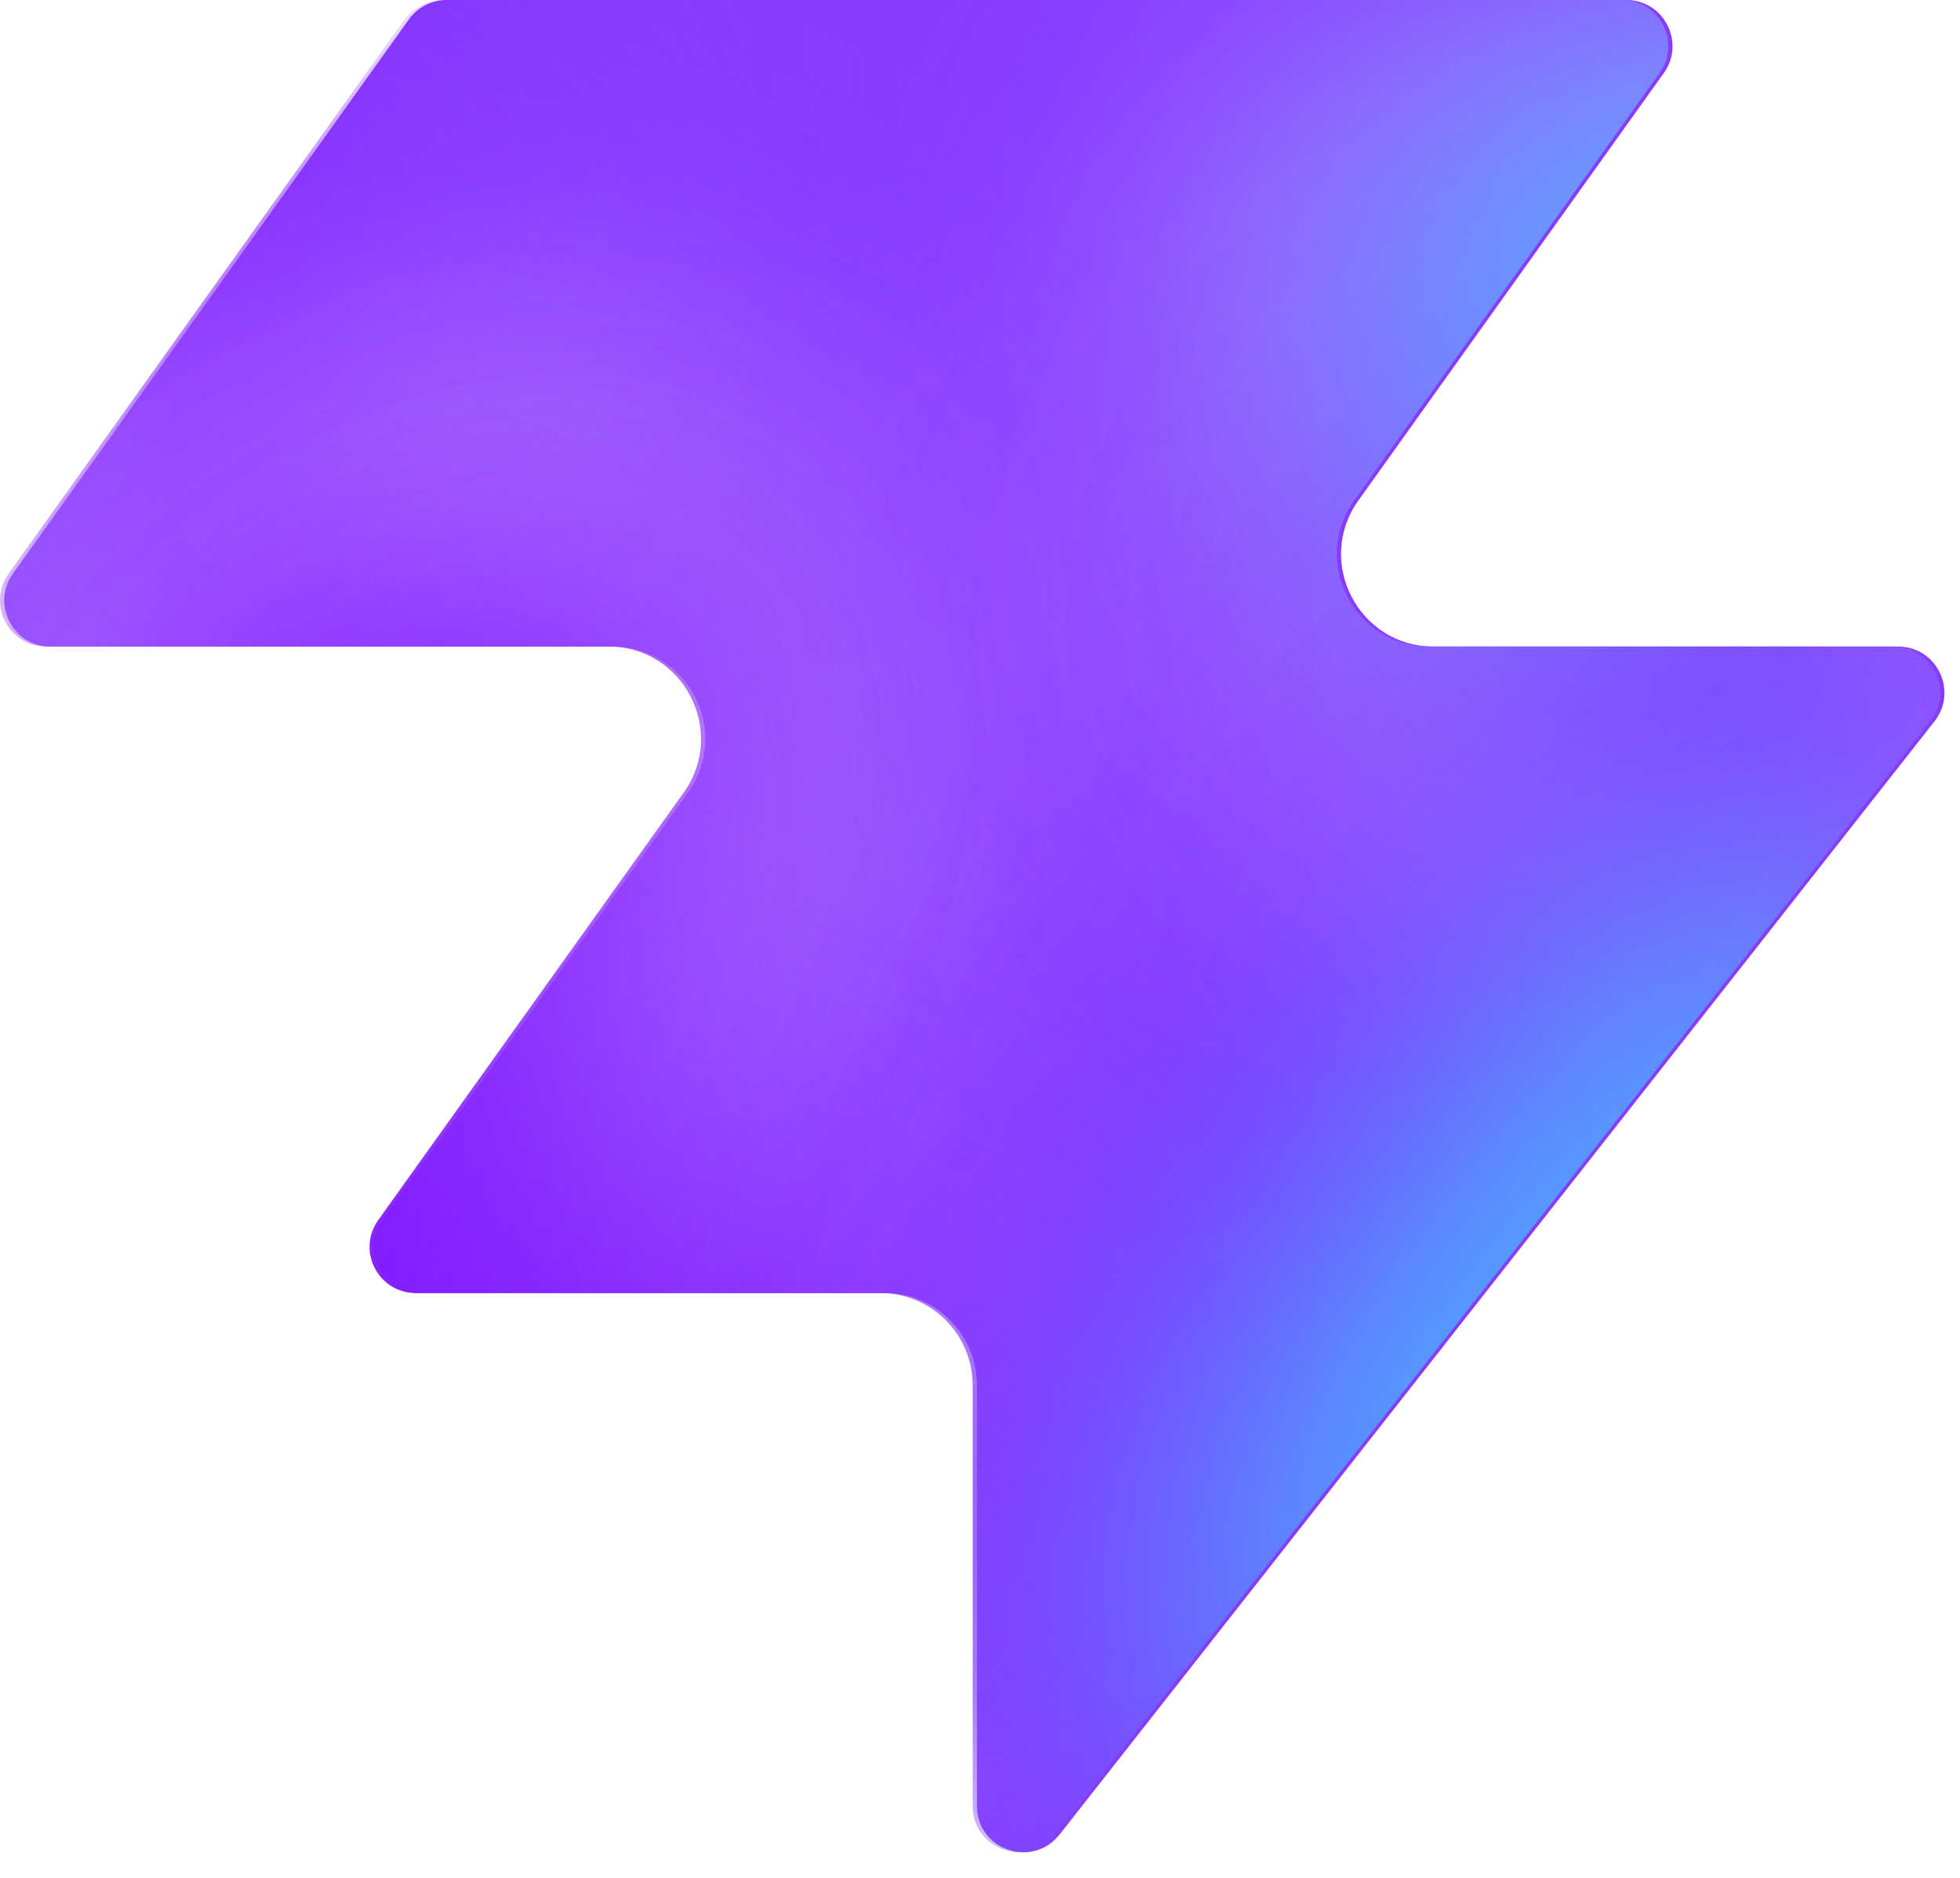
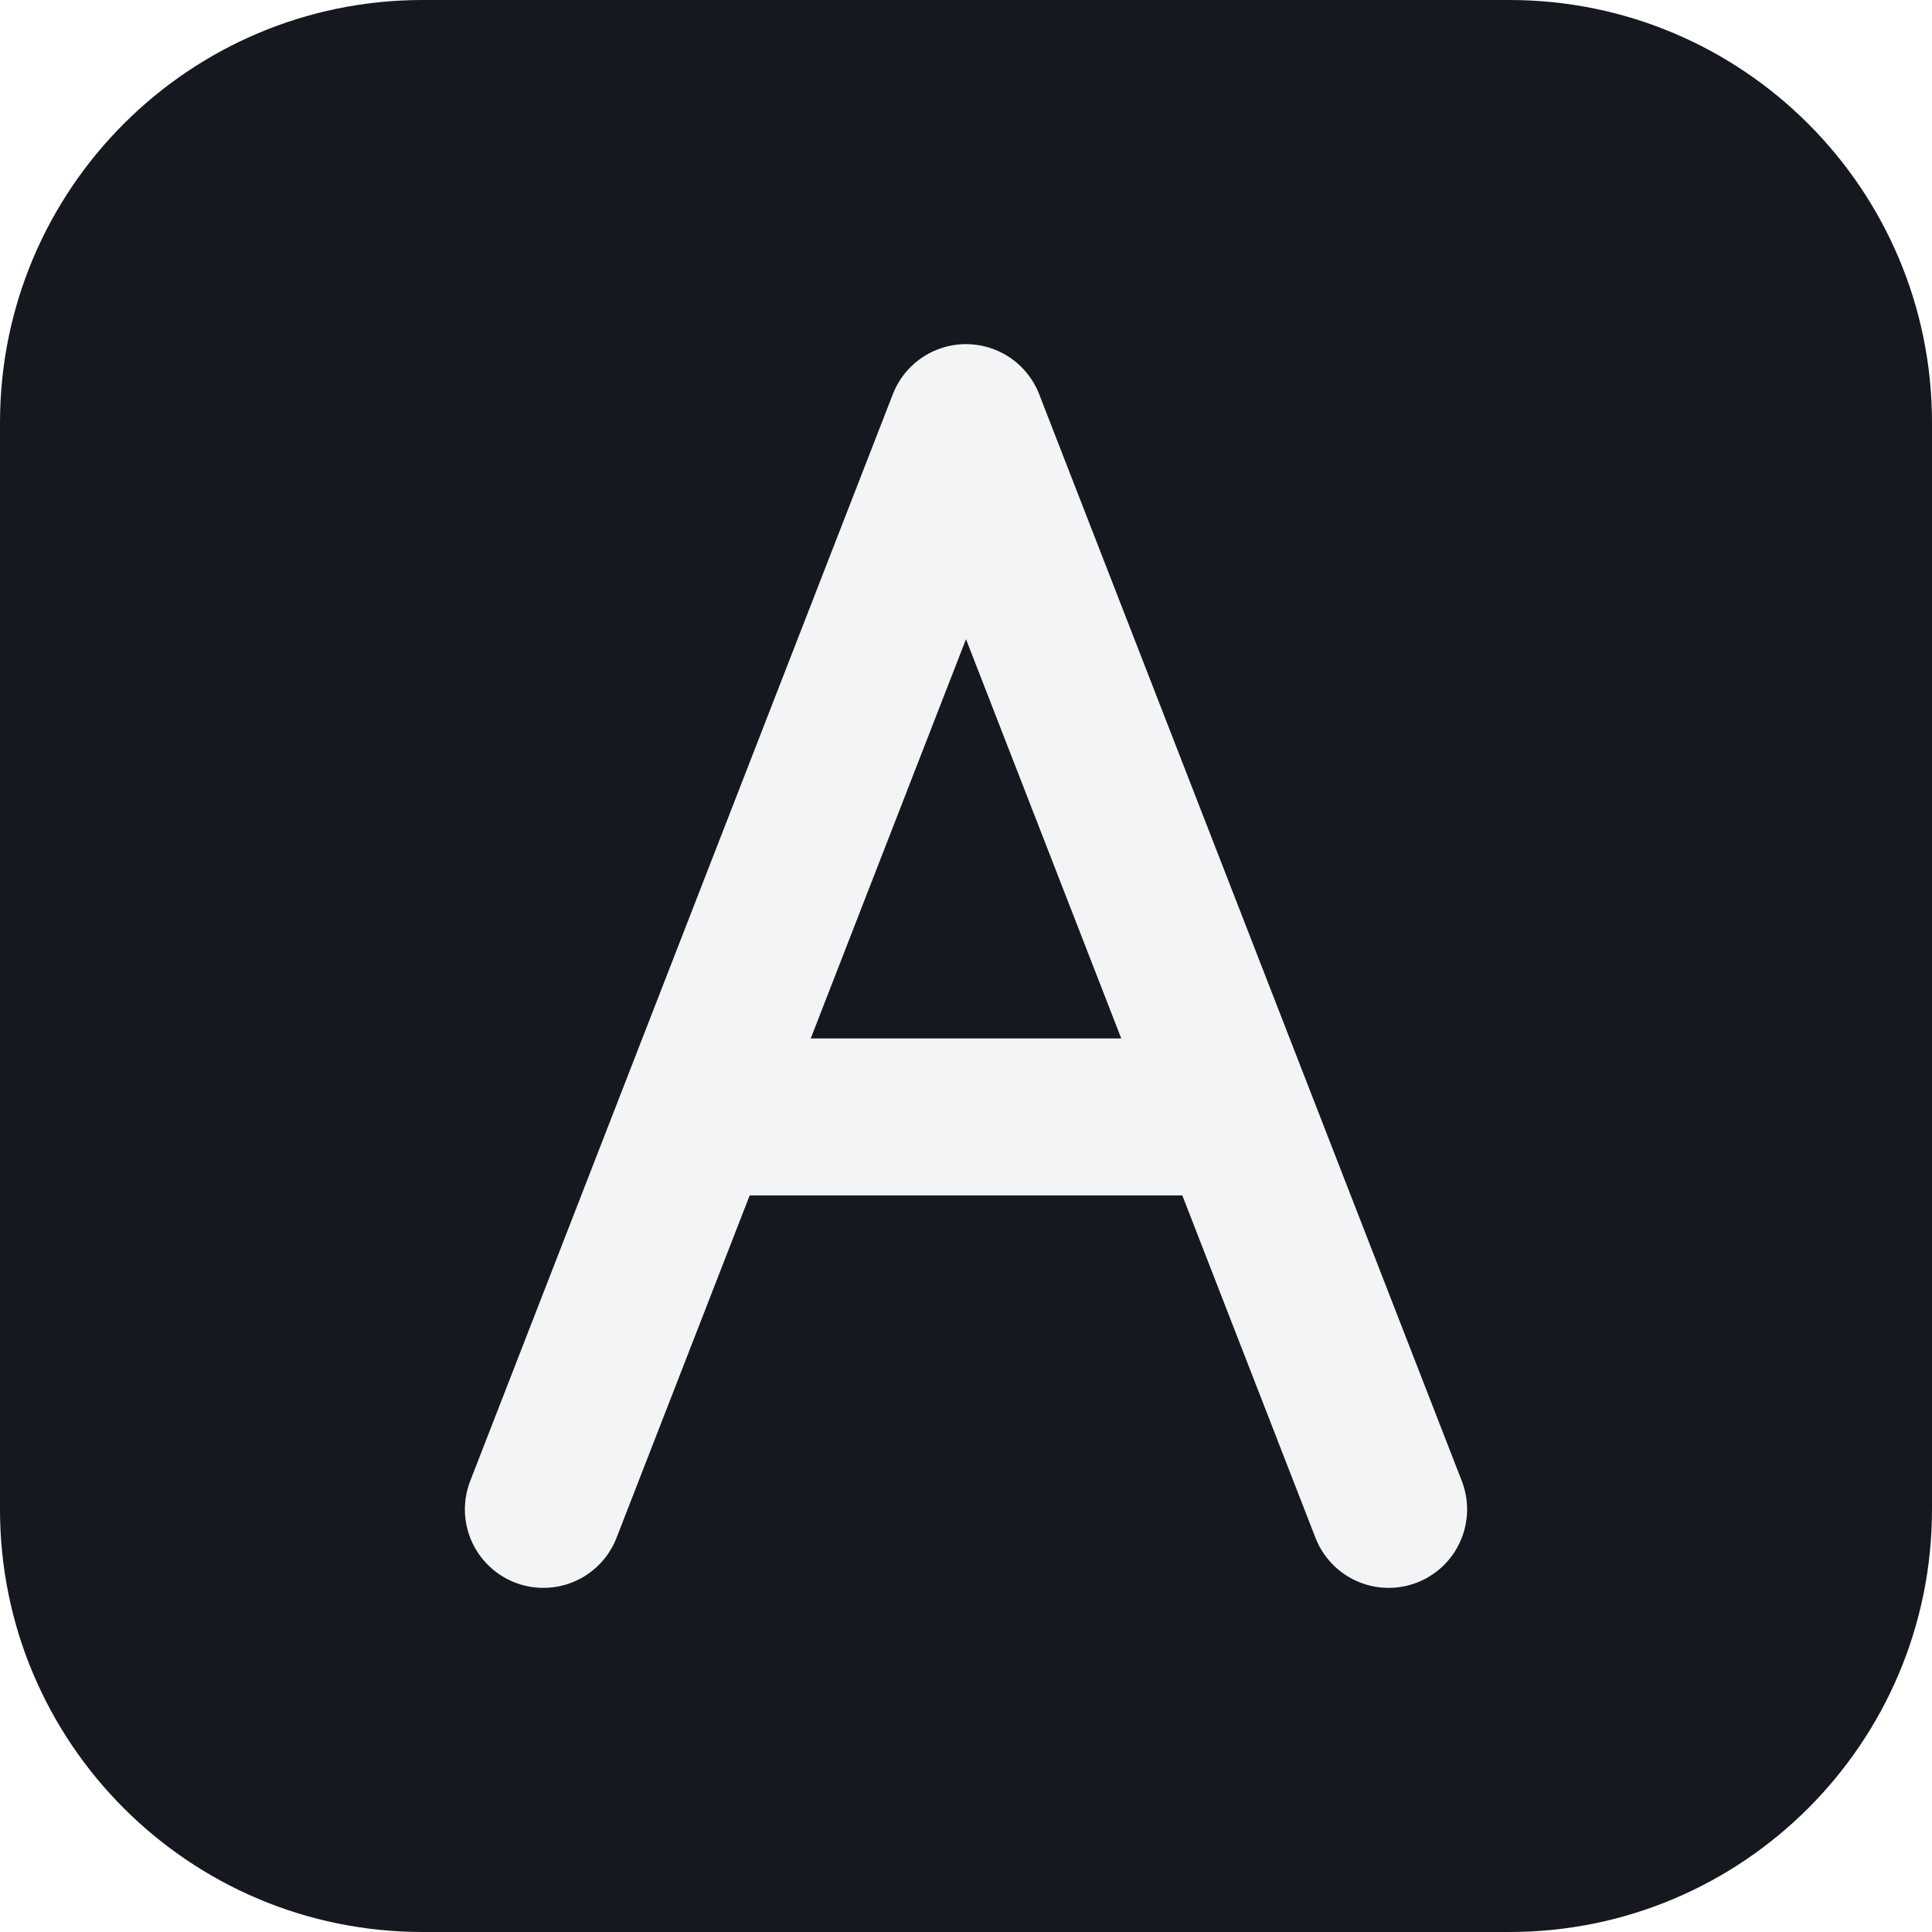
- <svg xmlns="http://www.w3.org/2000/svg" width="48" height="46" fill="none" viewBox="0 0 48 46">
-   <path fill="#863bff" d="M25.946 44.938c-.664.845-2.021.375-2.021-.698V33.937a2.26 2.26 0 0 0-2.262-2.262H10.287c-.92 0-1.456-1.04-.92-1.788l7.48-10.471c1.07-1.497 0-3.578-1.842-3.578H1.237c-.92 0-1.456-1.04-.92-1.788L10.013.474c.214-.297.556-.474.92-.474h28.894c.92 0 1.456 1.04.92 1.788l-7.48 10.471c-1.07 1.498 0 3.579 1.842 3.579h11.377c.943 0 1.473 1.088.89 1.83L25.947 44.94z" style="fill:#863bff;fill:color(display-p3 .525 .23 1);fill-opacity:1" />
-   <mask id="a" width="48" height="46" x="0" y="0" maskUnits="userSpaceOnUse" style="mask-type:alpha">
-     <path fill="#000" d="M25.842 44.938c-.664.844-2.021.375-2.021-.698V33.937a2.26 2.26 0 0 0-2.262-2.262H10.183c-.92 0-1.456-1.04-.92-1.788l7.48-10.471c1.07-1.498 0-3.579-1.842-3.579H1.133c-.92 0-1.456-1.04-.92-1.787L9.91.473c.214-.297.556-.474.92-.474h28.894c.92 0 1.456 1.04.92 1.788l-7.48 10.471c-1.07 1.498 0 3.578 1.842 3.578h11.377c.943 0 1.473 1.088.89 1.832L25.843 44.94z" style="fill:#000;fill-opacity:1" />
-   </mask>
-   <g mask="url(#a)">
-     <g filter="url(#b)">
-       <ellipse cx="5.508" cy="14.704" fill="#ede6ff" rx="5.508" ry="14.704" style="fill:#ede6ff;fill:color(display-p3 .927 .903 1);fill-opacity:1" transform="matrix(.00324 1 1 -.00324 -4.47 31.516)" />
-     </g>
-     <g filter="url(#c)">
-       <ellipse cx="10.399" cy="29.851" fill="#ede6ff" rx="10.399" ry="29.851" style="fill:#ede6ff;fill:color(display-p3 .927 .903 1);fill-opacity:1" transform="matrix(.00324 1 1 -.00324 -39.328 7.883)" />
-     </g>
-     <g filter="url(#d)">
-       <ellipse cx="5.508" cy="30.487" fill="#7e14ff" rx="5.508" ry="30.487" style="fill:#7e14ff;fill:color(display-p3 .492 .077 1);fill-opacity:1" transform="rotate(89.814 -25.913 -14.639)scale(1 -1)" />
-     </g>
-     <g filter="url(#e)">
-       <ellipse cx="5.508" cy="30.599" fill="#7e14ff" rx="5.508" ry="30.599" style="fill:#7e14ff;fill:color(display-p3 .492 .077 1);fill-opacity:1" transform="rotate(89.814 -32.644 -3.334)scale(1 -1)" />
-     </g>
-     <g filter="url(#f)">
-       <ellipse cx="5.508" cy="30.599" fill="#7e14ff" rx="5.508" ry="30.599" style="fill:#7e14ff;fill:color(display-p3 .492 .077 1);fill-opacity:1" transform="matrix(.00324 1 1 -.00324 -34.34 30.47)" />
-     </g>
-     <g filter="url(#g)">
-       <ellipse cx="14.072" cy="22.078" fill="#ede6ff" rx="14.072" ry="22.078" style="fill:#ede6ff;fill:color(display-p3 .927 .903 1);fill-opacity:1" transform="rotate(93.35 24.506 48.493)scale(-1 1)" />
-     </g>
-     <g filter="url(#h)">
-       <ellipse cx="3.47" cy="21.501" fill="#7e14ff" rx="3.47" ry="21.501" style="fill:#7e14ff;fill:color(display-p3 .492 .077 1);fill-opacity:1" transform="rotate(89.009 28.708 47.59)scale(-1 1)" />
-     </g>
-     <g filter="url(#i)">
-       <ellipse cx="3.47" cy="21.501" fill="#7e14ff" rx="3.47" ry="21.501" style="fill:#7e14ff;fill:color(display-p3 .492 .077 1);fill-opacity:1" transform="rotate(89.009 28.708 47.59)scale(-1 1)" />
-     </g>
-     <g filter="url(#j)">
-       <ellipse cx=".387" cy="8.972" fill="#7e14ff" rx="4.407" ry="29.108" style="fill:#7e14ff;fill:color(display-p3 .492 .077 1);fill-opacity:1" transform="rotate(39.51 .387 8.972)" />
-     </g>
-     <g filter="url(#k)">
-       <ellipse cx="47.523" cy="-6.092" fill="#7e14ff" rx="4.407" ry="29.108" style="fill:#7e14ff;fill:color(display-p3 .492 .077 1);fill-opacity:1" transform="rotate(37.892 47.523 -6.092)" />
-     </g>
-     <g filter="url(#l)">
-       <ellipse cx="41.412" cy="6.333" fill="#47bfff" rx="5.971" ry="9.665" style="fill:#47bfff;fill:color(display-p3 .28 .748 1);fill-opacity:1" transform="rotate(37.892 41.412 6.333)" />
-     </g>
-     <g filter="url(#m)">
-       <ellipse cx="-1.879" cy="38.332" fill="#7e14ff" rx="4.407" ry="29.108" style="fill:#7e14ff;fill:color(display-p3 .492 .077 1);fill-opacity:1" transform="rotate(37.892 -1.88 38.332)" />
-     </g>
-     <g filter="url(#n)">
-       <ellipse cx="-1.879" cy="38.332" fill="#7e14ff" rx="4.407" ry="29.108" style="fill:#7e14ff;fill:color(display-p3 .492 .077 1);fill-opacity:1" transform="rotate(37.892 -1.88 38.332)" />
-     </g>
-     <g filter="url(#o)">
-       <ellipse cx="35.651" cy="29.907" fill="#7e14ff" rx="4.407" ry="29.108" style="fill:#7e14ff;fill:color(display-p3 .492 .077 1);fill-opacity:1" transform="rotate(37.892 35.651 29.907)" />
-     </g>
-     <g filter="url(#p)">
-       <ellipse cx="38.418" cy="32.4" fill="#47bfff" rx="5.971" ry="15.297" style="fill:#47bfff;fill:color(display-p3 .28 .748 1);fill-opacity:1" transform="rotate(37.892 38.418 32.4)" />
-     </g>
-   </g>
-   <defs>
-     <filter id="b" width="60.045" height="41.654" x="-19.77" y="16.149" color-interpolation-filters="sRGB" filterUnits="userSpaceOnUse">
-       <feFlood flood-opacity="0" result="BackgroundImageFix" />
-       <feBlend in="SourceGraphic" in2="BackgroundImageFix" result="shape" />
-       <feGaussianBlur result="effect1_foregroundBlur_2002_17158" stdDeviation="7.659" />
-     </filter>
-     <filter id="c" width="90.34" height="51.437" x="-54.613" y="-7.533" color-interpolation-filters="sRGB" filterUnits="userSpaceOnUse">
-       <feFlood flood-opacity="0" result="BackgroundImageFix" />
-       <feBlend in="SourceGraphic" in2="BackgroundImageFix" result="shape" />
-       <feGaussianBlur result="effect1_foregroundBlur_2002_17158" stdDeviation="7.659" />
-     </filter>
-     <filter id="d" width="79.355" height="29.4" x="-49.64" y="2.03" color-interpolation-filters="sRGB" filterUnits="userSpaceOnUse">
-       <feFlood flood-opacity="0" result="BackgroundImageFix" />
-       <feBlend in="SourceGraphic" in2="BackgroundImageFix" result="shape" />
-       <feGaussianBlur result="effect1_foregroundBlur_2002_17158" stdDeviation="4.596" />
-     </filter>
-     <filter id="e" width="79.579" height="29.4" x="-45.045" y="20.029" color-interpolation-filters="sRGB" filterUnits="userSpaceOnUse">
-       <feFlood flood-opacity="0" result="BackgroundImageFix" />
-       <feBlend in="SourceGraphic" in2="BackgroundImageFix" result="shape" />
-       <feGaussianBlur result="effect1_foregroundBlur_2002_17158" stdDeviation="4.596" />
-     </filter>
-     <filter id="f" width="79.579" height="29.4" x="-43.513" y="21.178" color-interpolation-filters="sRGB" filterUnits="userSpaceOnUse">
-       <feFlood flood-opacity="0" result="BackgroundImageFix" />
-       <feBlend in="SourceGraphic" in2="BackgroundImageFix" result="shape" />
-       <feGaussianBlur result="effect1_foregroundBlur_2002_17158" stdDeviation="4.596" />
-     </filter>
-     <filter id="g" width="74.749" height="58.852" x="15.756" y="-17.901" color-interpolation-filters="sRGB" filterUnits="userSpaceOnUse">
-       <feFlood flood-opacity="0" result="BackgroundImageFix" />
-       <feBlend in="SourceGraphic" in2="BackgroundImageFix" result="shape" />
-       <feGaussianBlur result="effect1_foregroundBlur_2002_17158" stdDeviation="7.659" />
-     </filter>
-     <filter id="h" width="61.377" height="25.362" x="23.548" y="2.284" color-interpolation-filters="sRGB" filterUnits="userSpaceOnUse">
-       <feFlood flood-opacity="0" result="BackgroundImageFix" />
-       <feBlend in="SourceGraphic" in2="BackgroundImageFix" result="shape" />
-       <feGaussianBlur result="effect1_foregroundBlur_2002_17158" stdDeviation="4.596" />
-     </filter>
-     <filter id="i" width="61.377" height="25.362" x="23.548" y="2.284" color-interpolation-filters="sRGB" filterUnits="userSpaceOnUse">
-       <feFlood flood-opacity="0" result="BackgroundImageFix" />
-       <feBlend in="SourceGraphic" in2="BackgroundImageFix" result="shape" />
-       <feGaussianBlur result="effect1_foregroundBlur_2002_17158" stdDeviation="4.596" />
-     </filter>
-     <filter id="j" width="56.045" height="63.649" x="-27.636" y="-22.853" color-interpolation-filters="sRGB" filterUnits="userSpaceOnUse">
-       <feFlood flood-opacity="0" result="BackgroundImageFix" />
-       <feBlend in="SourceGraphic" in2="BackgroundImageFix" result="shape" />
-       <feGaussianBlur result="effect1_foregroundBlur_2002_17158" stdDeviation="4.596" />
-     </filter>
-     <filter id="k" width="54.814" height="64.646" x="20.116" y="-38.415" color-interpolation-filters="sRGB" filterUnits="userSpaceOnUse">
-       <feFlood flood-opacity="0" result="BackgroundImageFix" />
-       <feBlend in="SourceGraphic" in2="BackgroundImageFix" result="shape" />
-       <feGaussianBlur result="effect1_foregroundBlur_2002_17158" stdDeviation="4.596" />
-     </filter>
-     <filter id="l" width="33.541" height="35.313" x="24.641" y="-11.323" color-interpolation-filters="sRGB" filterUnits="userSpaceOnUse">
-       <feFlood flood-opacity="0" result="BackgroundImageFix" />
-       <feBlend in="SourceGraphic" in2="BackgroundImageFix" result="shape" />
-       <feGaussianBlur result="effect1_foregroundBlur_2002_17158" stdDeviation="4.596" />
-     </filter>
-     <filter id="m" width="54.814" height="64.646" x="-29.286" y="6.009" color-interpolation-filters="sRGB" filterUnits="userSpaceOnUse">
-       <feFlood flood-opacity="0" result="BackgroundImageFix" />
-       <feBlend in="SourceGraphic" in2="BackgroundImageFix" result="shape" />
-       <feGaussianBlur result="effect1_foregroundBlur_2002_17158" stdDeviation="4.596" />
-     </filter>
-     <filter id="n" width="54.814" height="64.646" x="-29.286" y="6.009" color-interpolation-filters="sRGB" filterUnits="userSpaceOnUse">
-       <feFlood flood-opacity="0" result="BackgroundImageFix" />
-       <feBlend in="SourceGraphic" in2="BackgroundImageFix" result="shape" />
-       <feGaussianBlur result="effect1_foregroundBlur_2002_17158" stdDeviation="4.596" />
-     </filter>
-     <filter id="o" width="54.814" height="64.646" x="8.244" y="-2.416" color-interpolation-filters="sRGB" filterUnits="userSpaceOnUse">
-       <feFlood flood-opacity="0" result="BackgroundImageFix" />
-       <feBlend in="SourceGraphic" in2="BackgroundImageFix" result="shape" />
-       <feGaussianBlur result="effect1_foregroundBlur_2002_17158" stdDeviation="4.596" />
-     </filter>
-     <filter id="p" width="39.409" height="43.623" x="18.713" y="10.588" color-interpolation-filters="sRGB" filterUnits="userSpaceOnUse">
-       <feFlood flood-opacity="0" result="BackgroundImageFix" />
-       <feBlend in="SourceGraphic" in2="BackgroundImageFix" result="shape" />
-       <feGaussianBlur result="effect1_foregroundBlur_2002_17158" stdDeviation="4.596" />
-     </filter>
-   </defs>
+ <svg xmlns="http://www.w3.org/2000/svg" width="32" height="32" viewBox="0 0 32 32">
+   <rect width="32" height="32" rx="7" fill="#15181e" />
+   <path d="M9 25 16 7l7 18M11.6 18.5h8.8" fill="none" stroke="#f3f4f6" stroke-width="2.6" stroke-linecap="round" stroke-linejoin="round" />
</svg>
